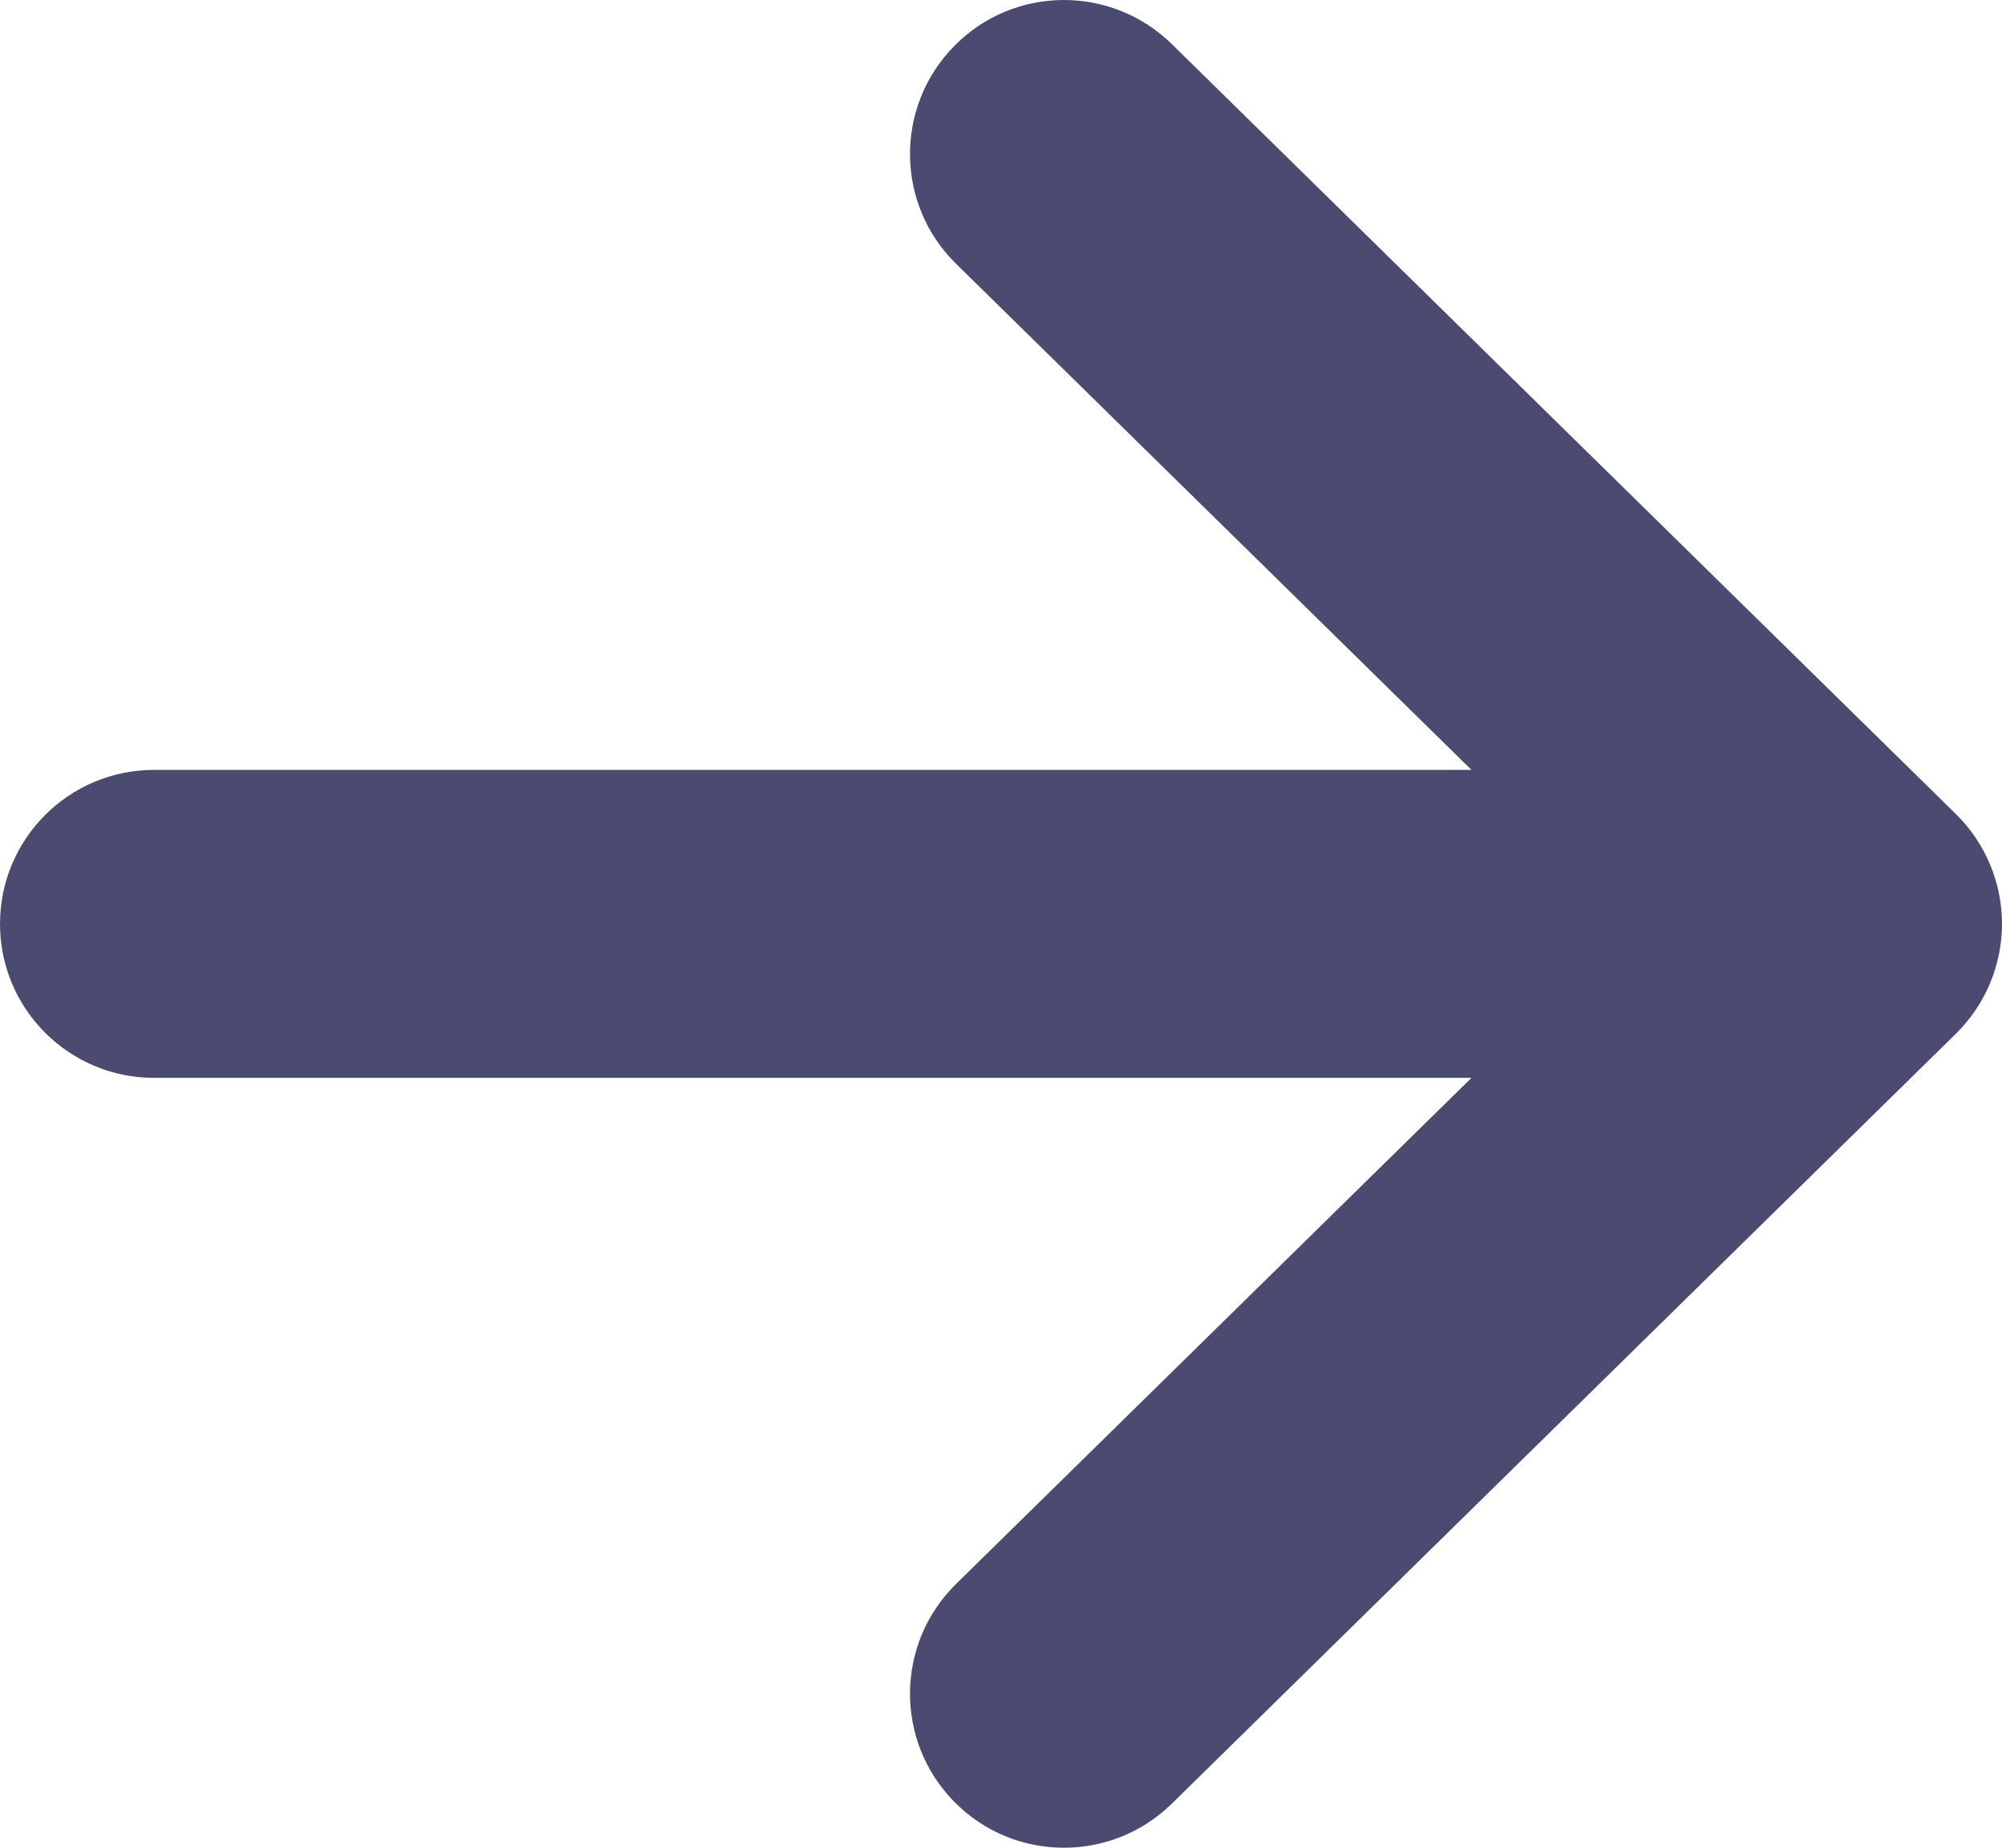
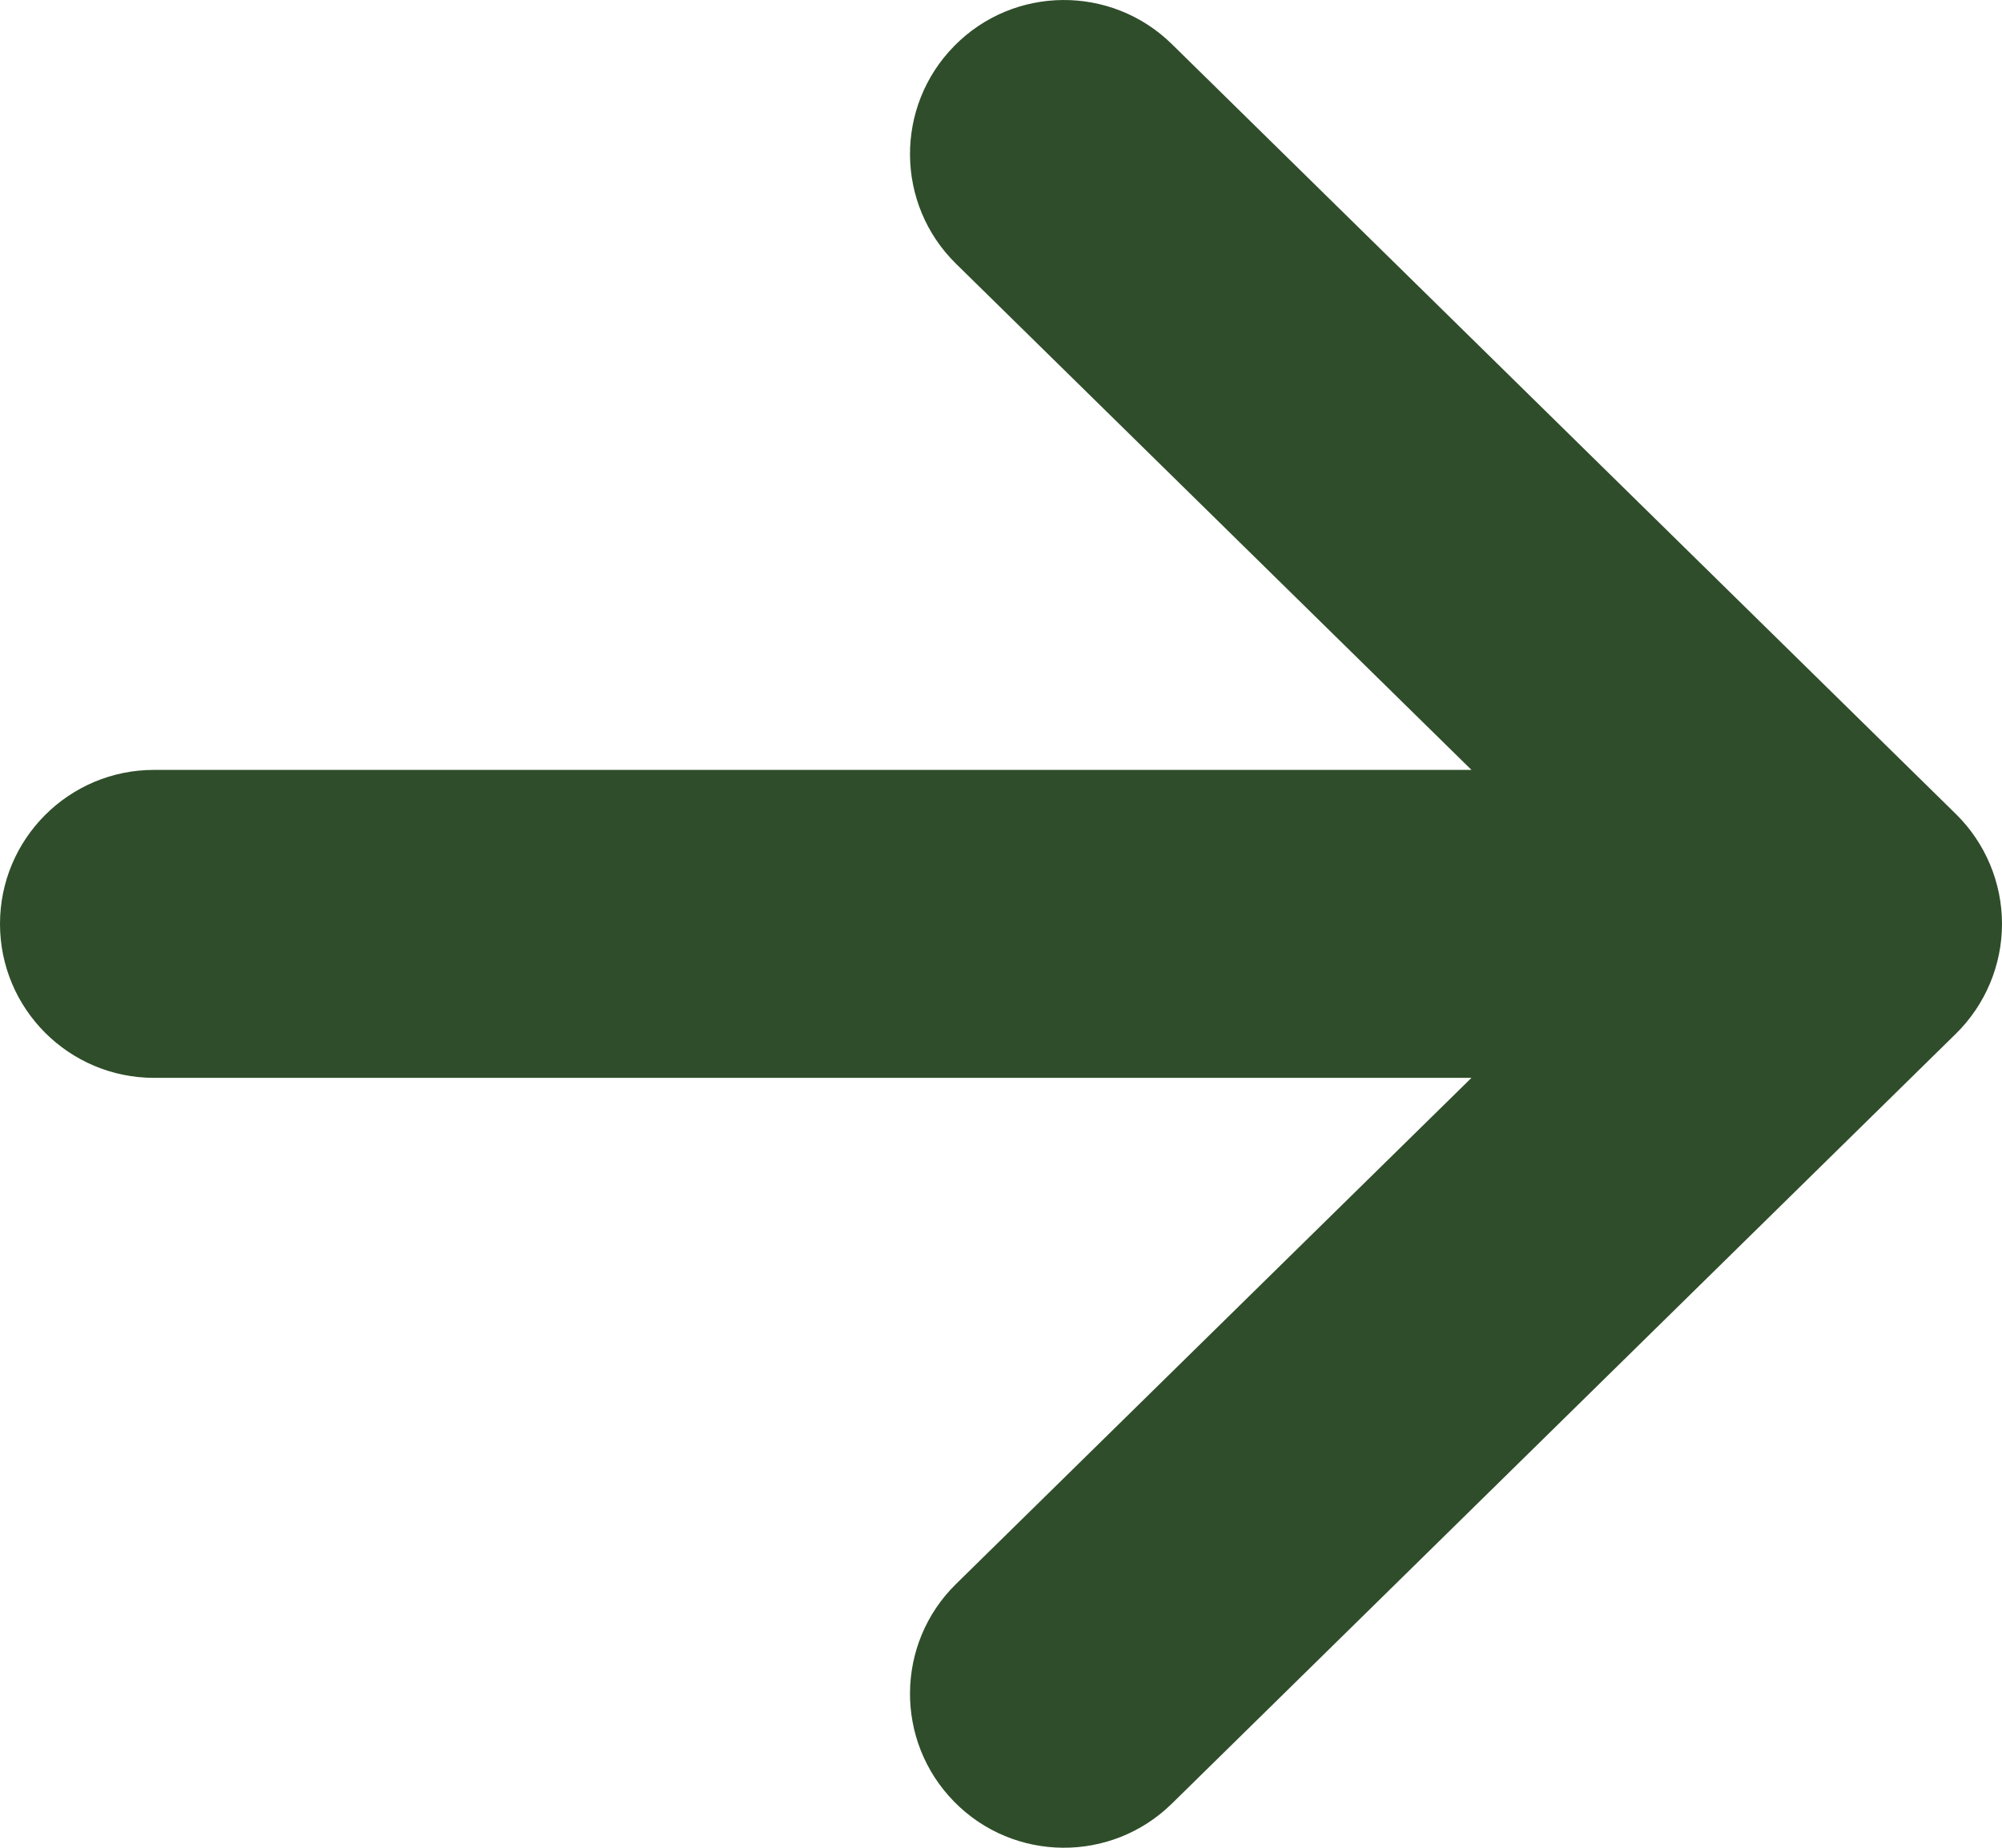
<svg xmlns="http://www.w3.org/2000/svg" width="13" height="12" viewBox="0 0 13 12">
-   <path d="M6.196 11.701C6.583 12.095 7.216 12.1 7.61 11.713L12.701 6.713C12.892 6.525 13 6.268 13 6C13 5.732 12.892 5.475 12.701 5.287L7.61 0.287C7.216 -0.1 6.583 -0.095 6.196 0.299C5.809 0.693 5.814 1.326 6.208 1.713L9.555 5H1C0.448 5 0 5.448 0 6C0 6.552 0.448 7 1 7H9.555L6.208 10.287C5.814 10.674 5.809 11.307 6.196 11.701Z" fill="#4b4b71" />
+   <path d="M6.196 11.701C6.583 12.095 7.216 12.1 7.61 11.713L12.701 6.713C12.892 6.525 13 6.268 13 6C13 5.732 12.892 5.475 12.701 5.287L7.61 0.287C7.216 -0.1 6.583 -0.095 6.196 0.299C5.809 0.693 5.814 1.326 6.208 1.713L9.555 5H1C0.448 5 0 5.448 0 6C0 6.552 0.448 7 1 7H9.555L6.208 10.287C5.814 10.674 5.809 11.307 6.196 11.701Z" fill="#2f4d2a" />
</svg>
